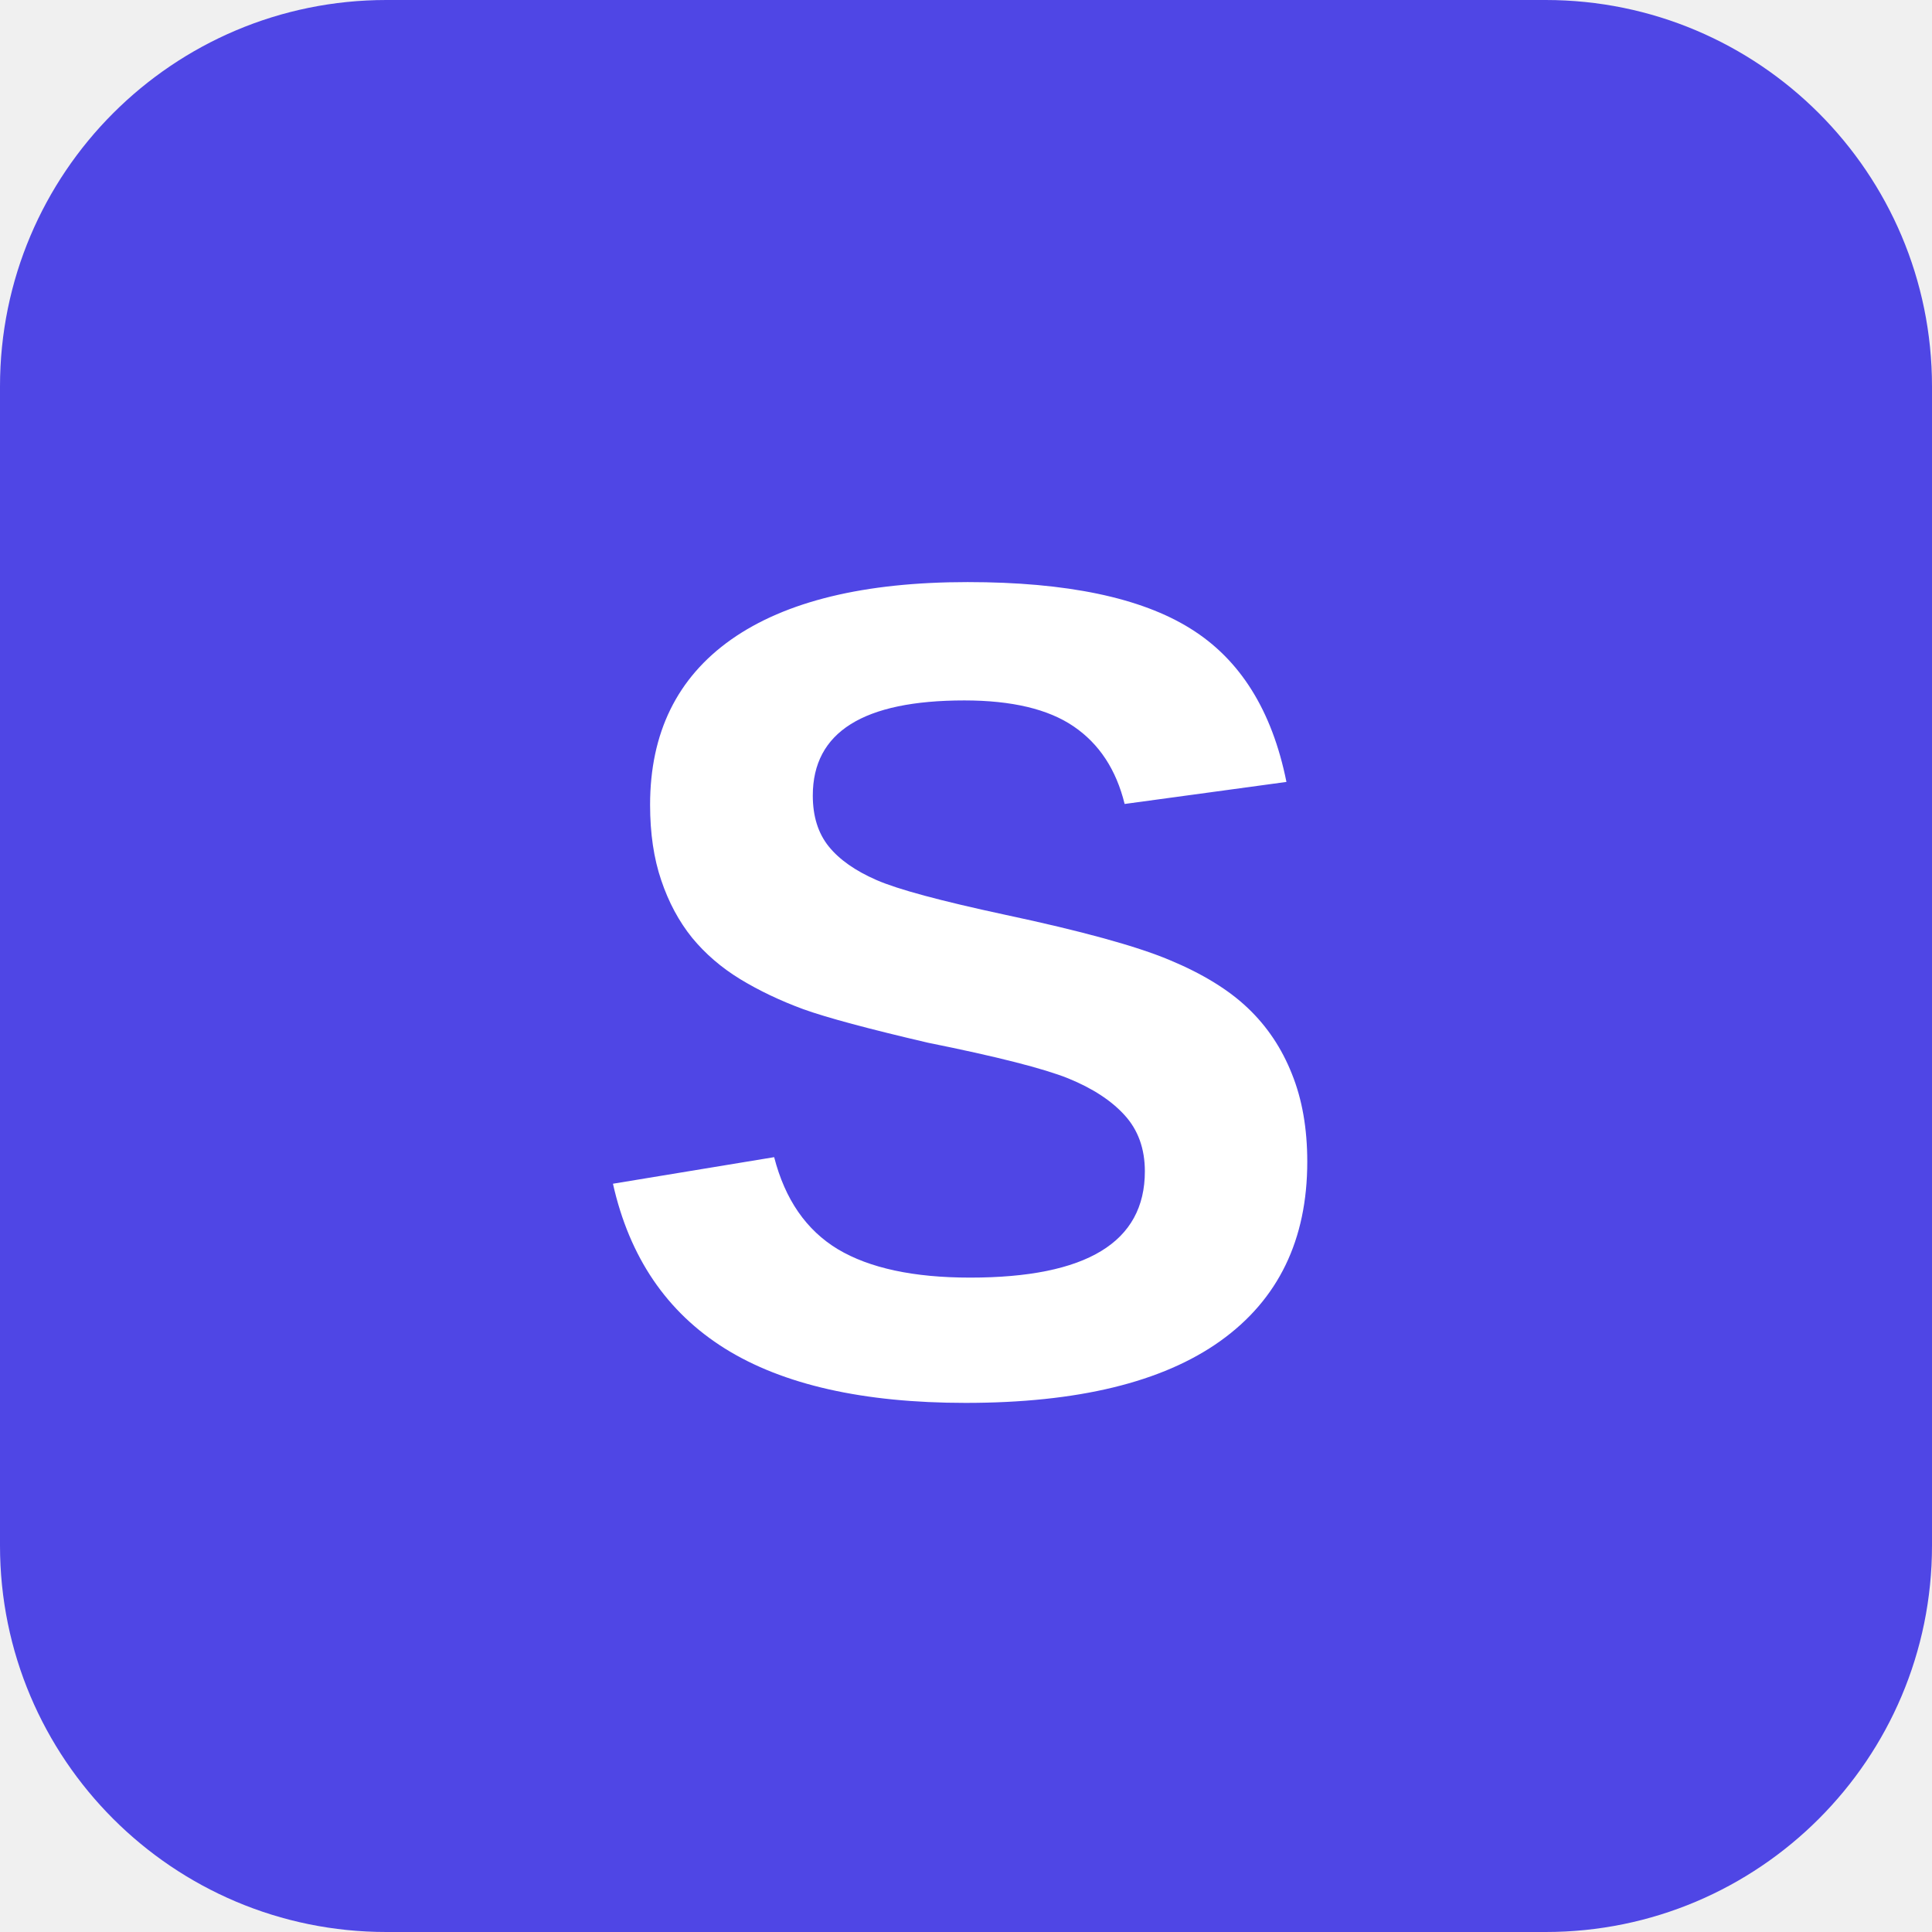
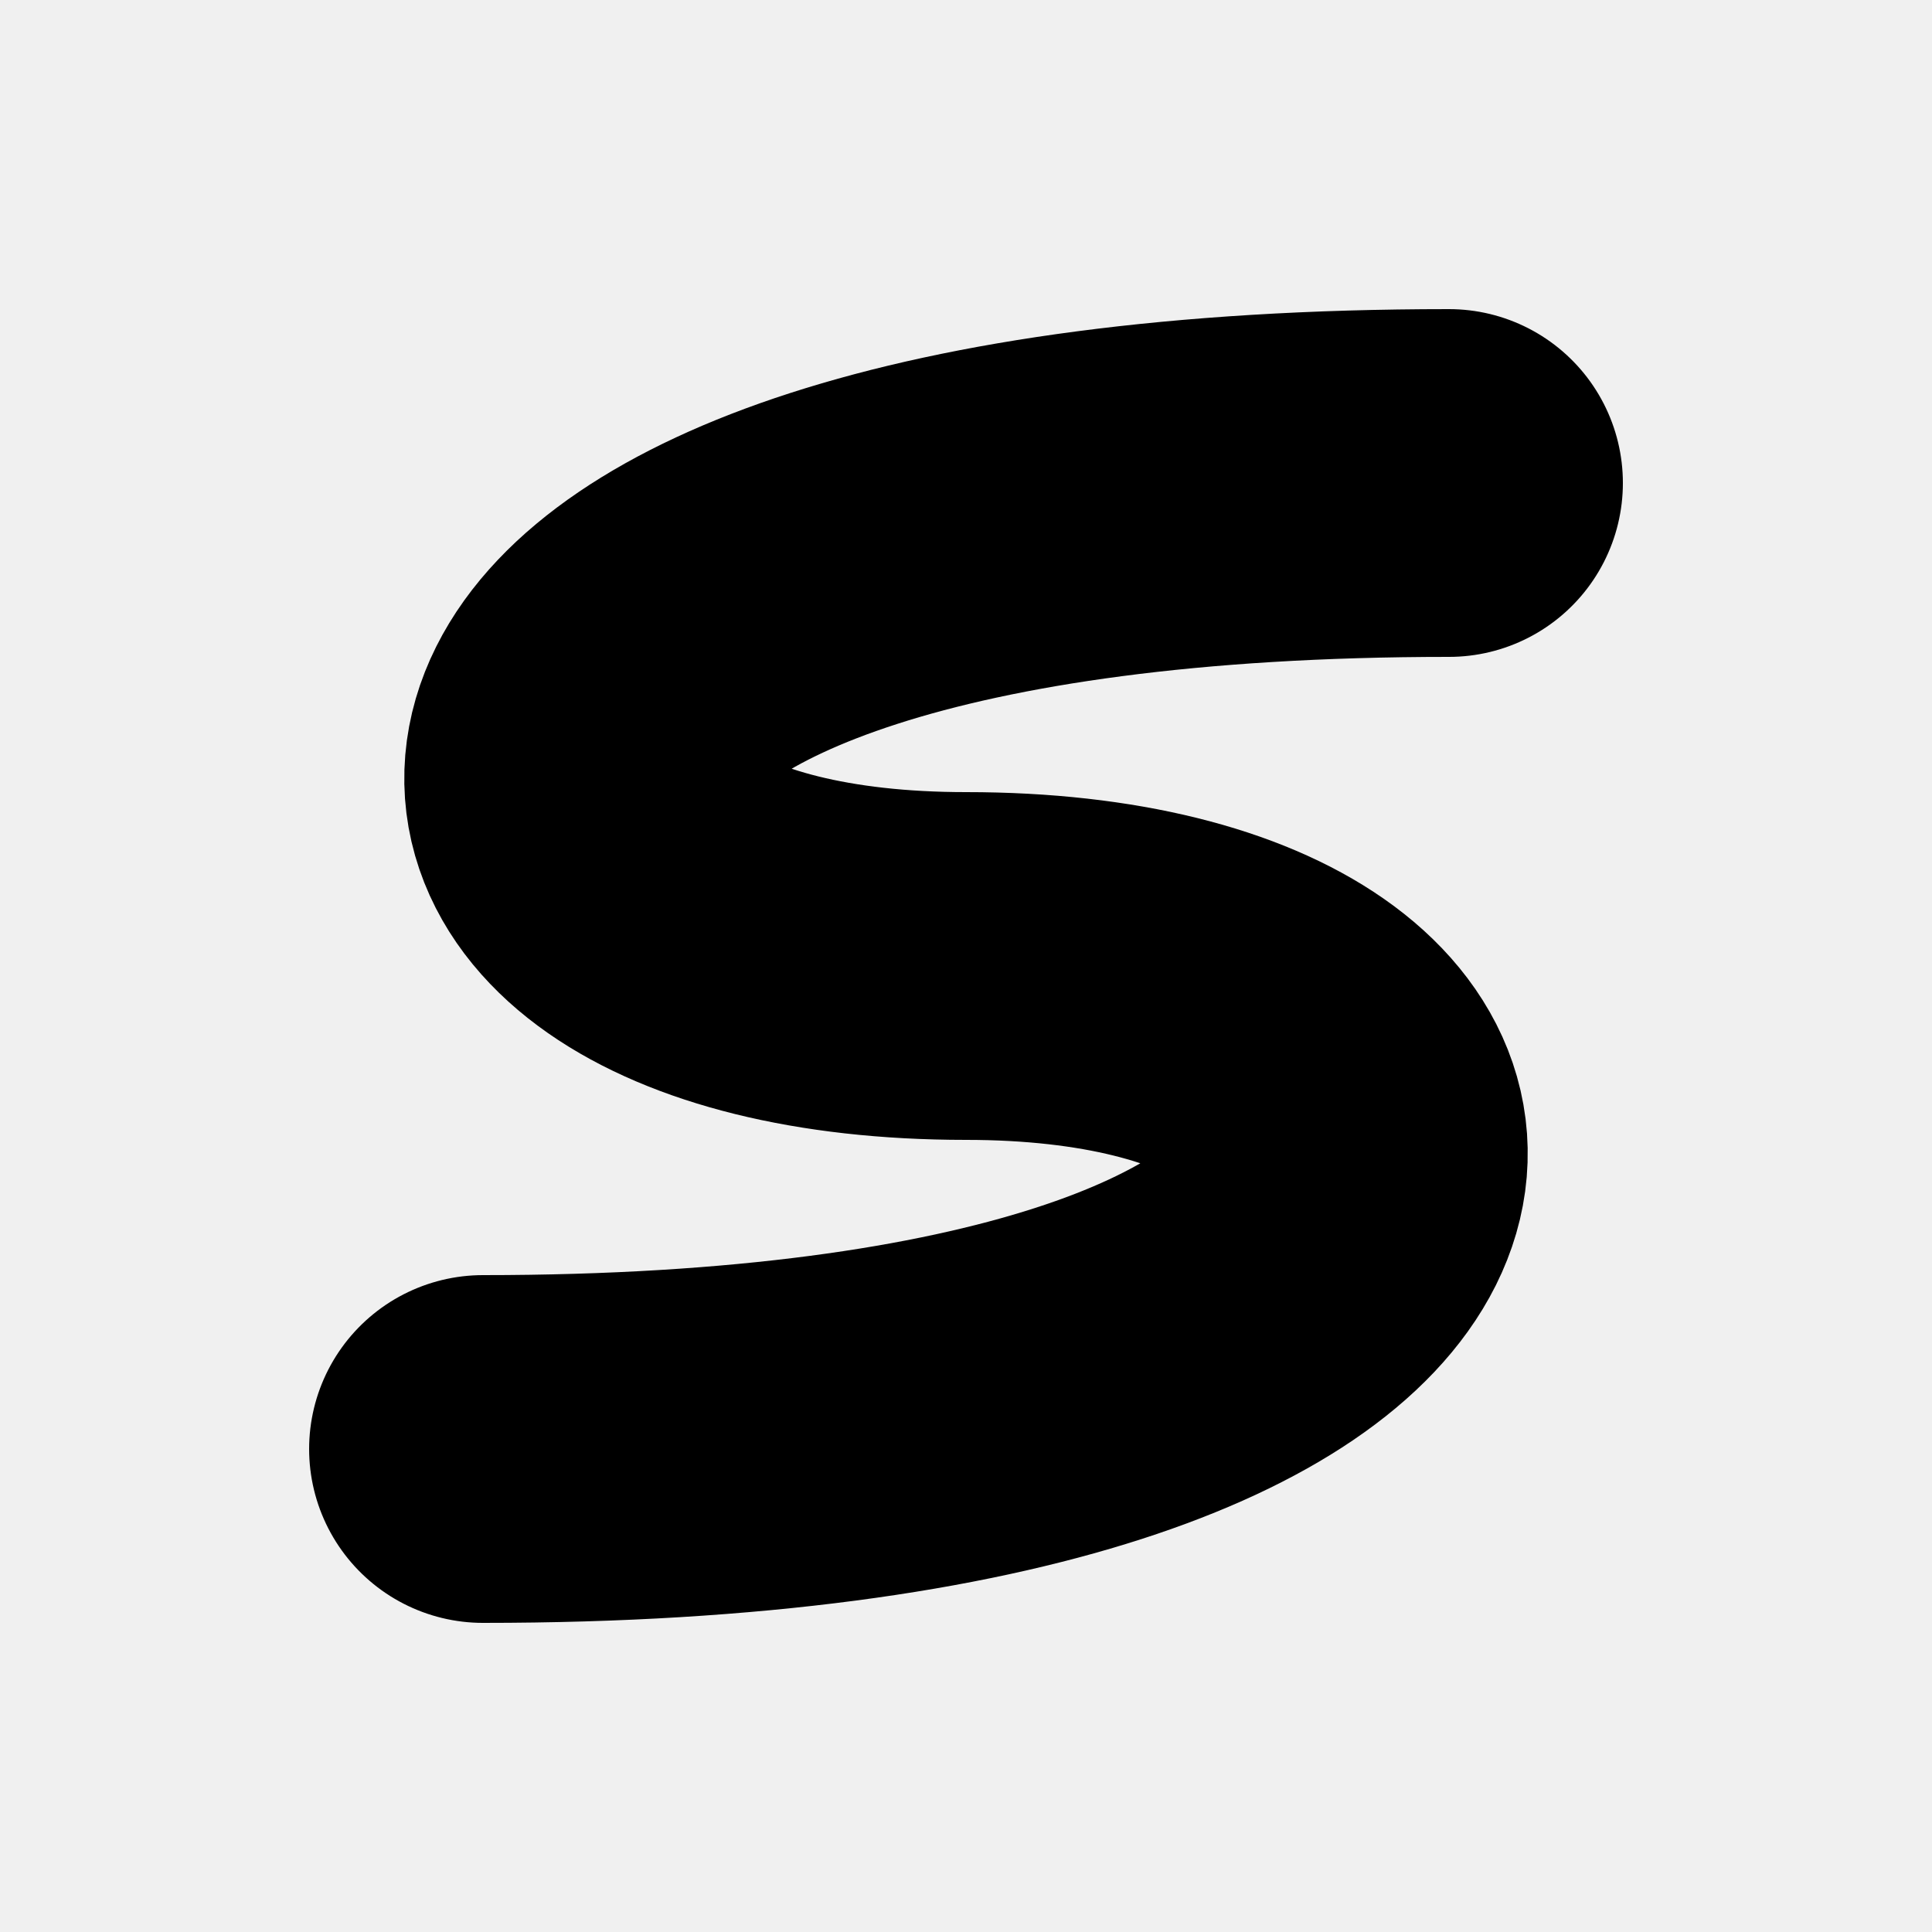
<svg xmlns="http://www.w3.org/2000/svg" viewBox="0 0 100 100">
-   <rect width="100" height="100" rx="20" fill="#4f46e5" />
-   <text x="50" y="55" font-family="Arial, sans-serif" font-weight="bold" font-size="60" fill="white" text-anchor="middle" dominant-baseline="middle">S</text>
+   <path d="M 75 25 C 20 25, 20 50, 50 50 C 80 50, 80 75, 25 75" fill="none" stroke="#000000" stroke-width="18" stroke-linecap="round" />
</svg>
